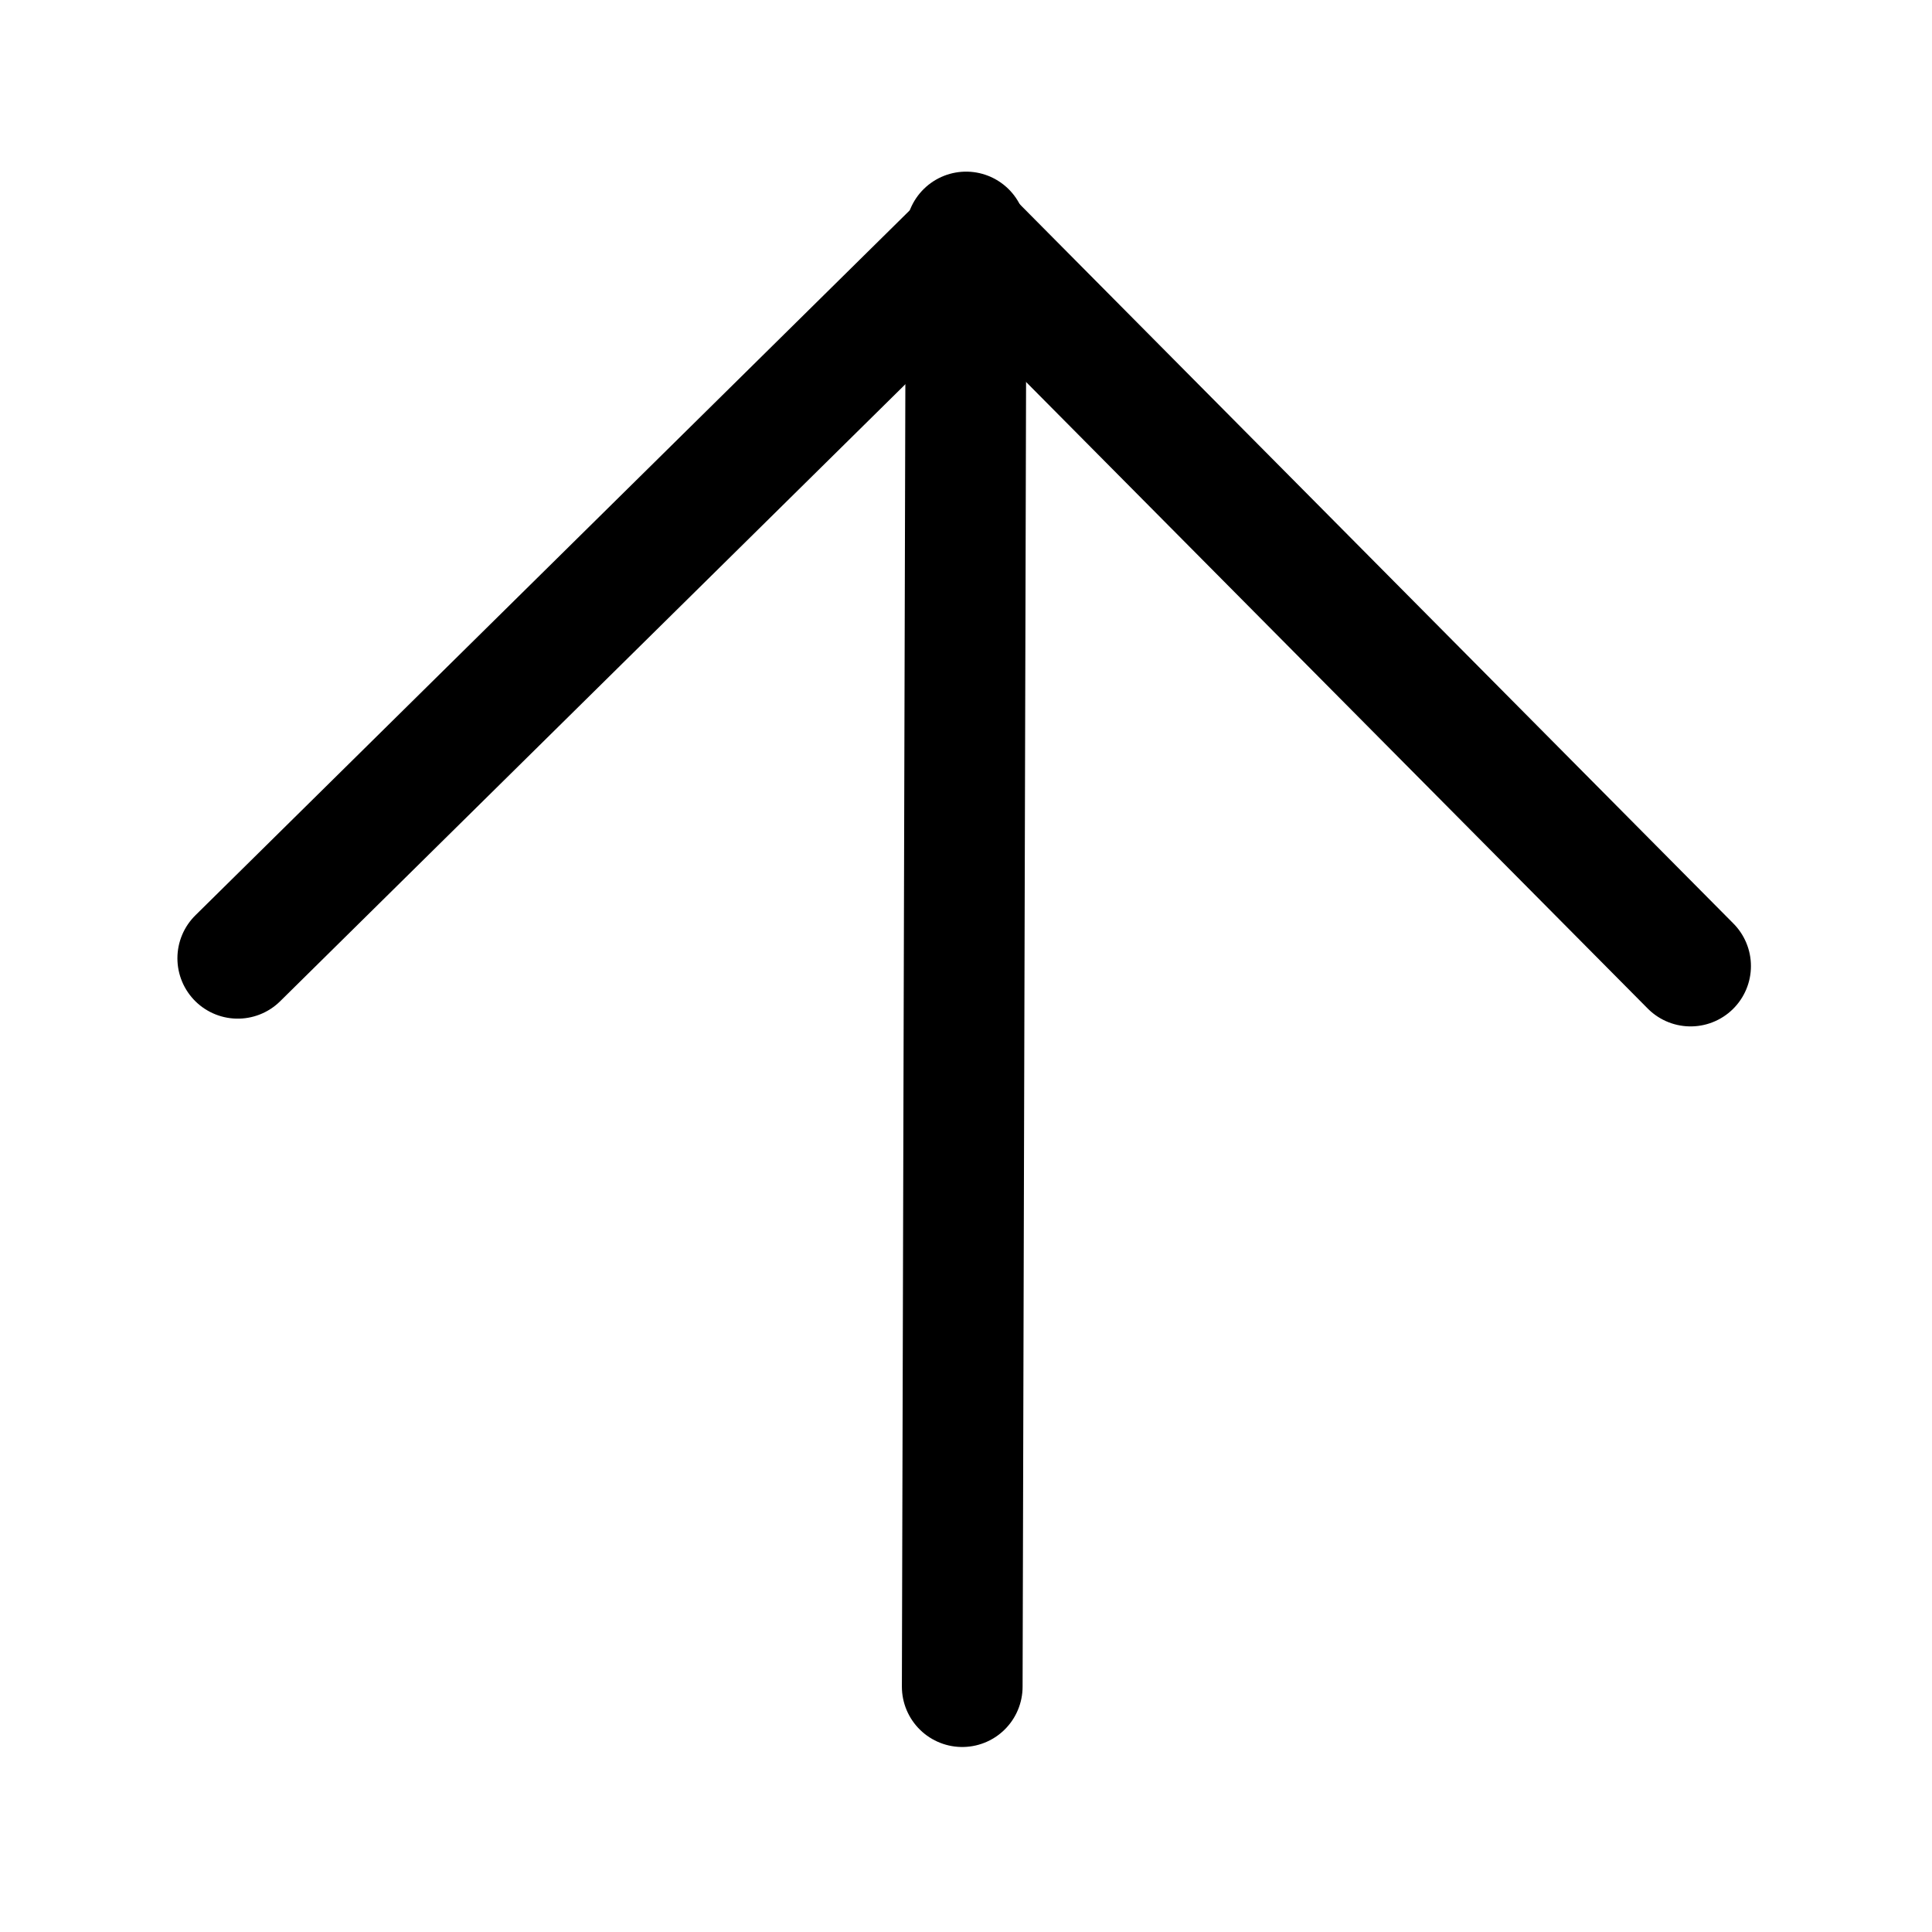
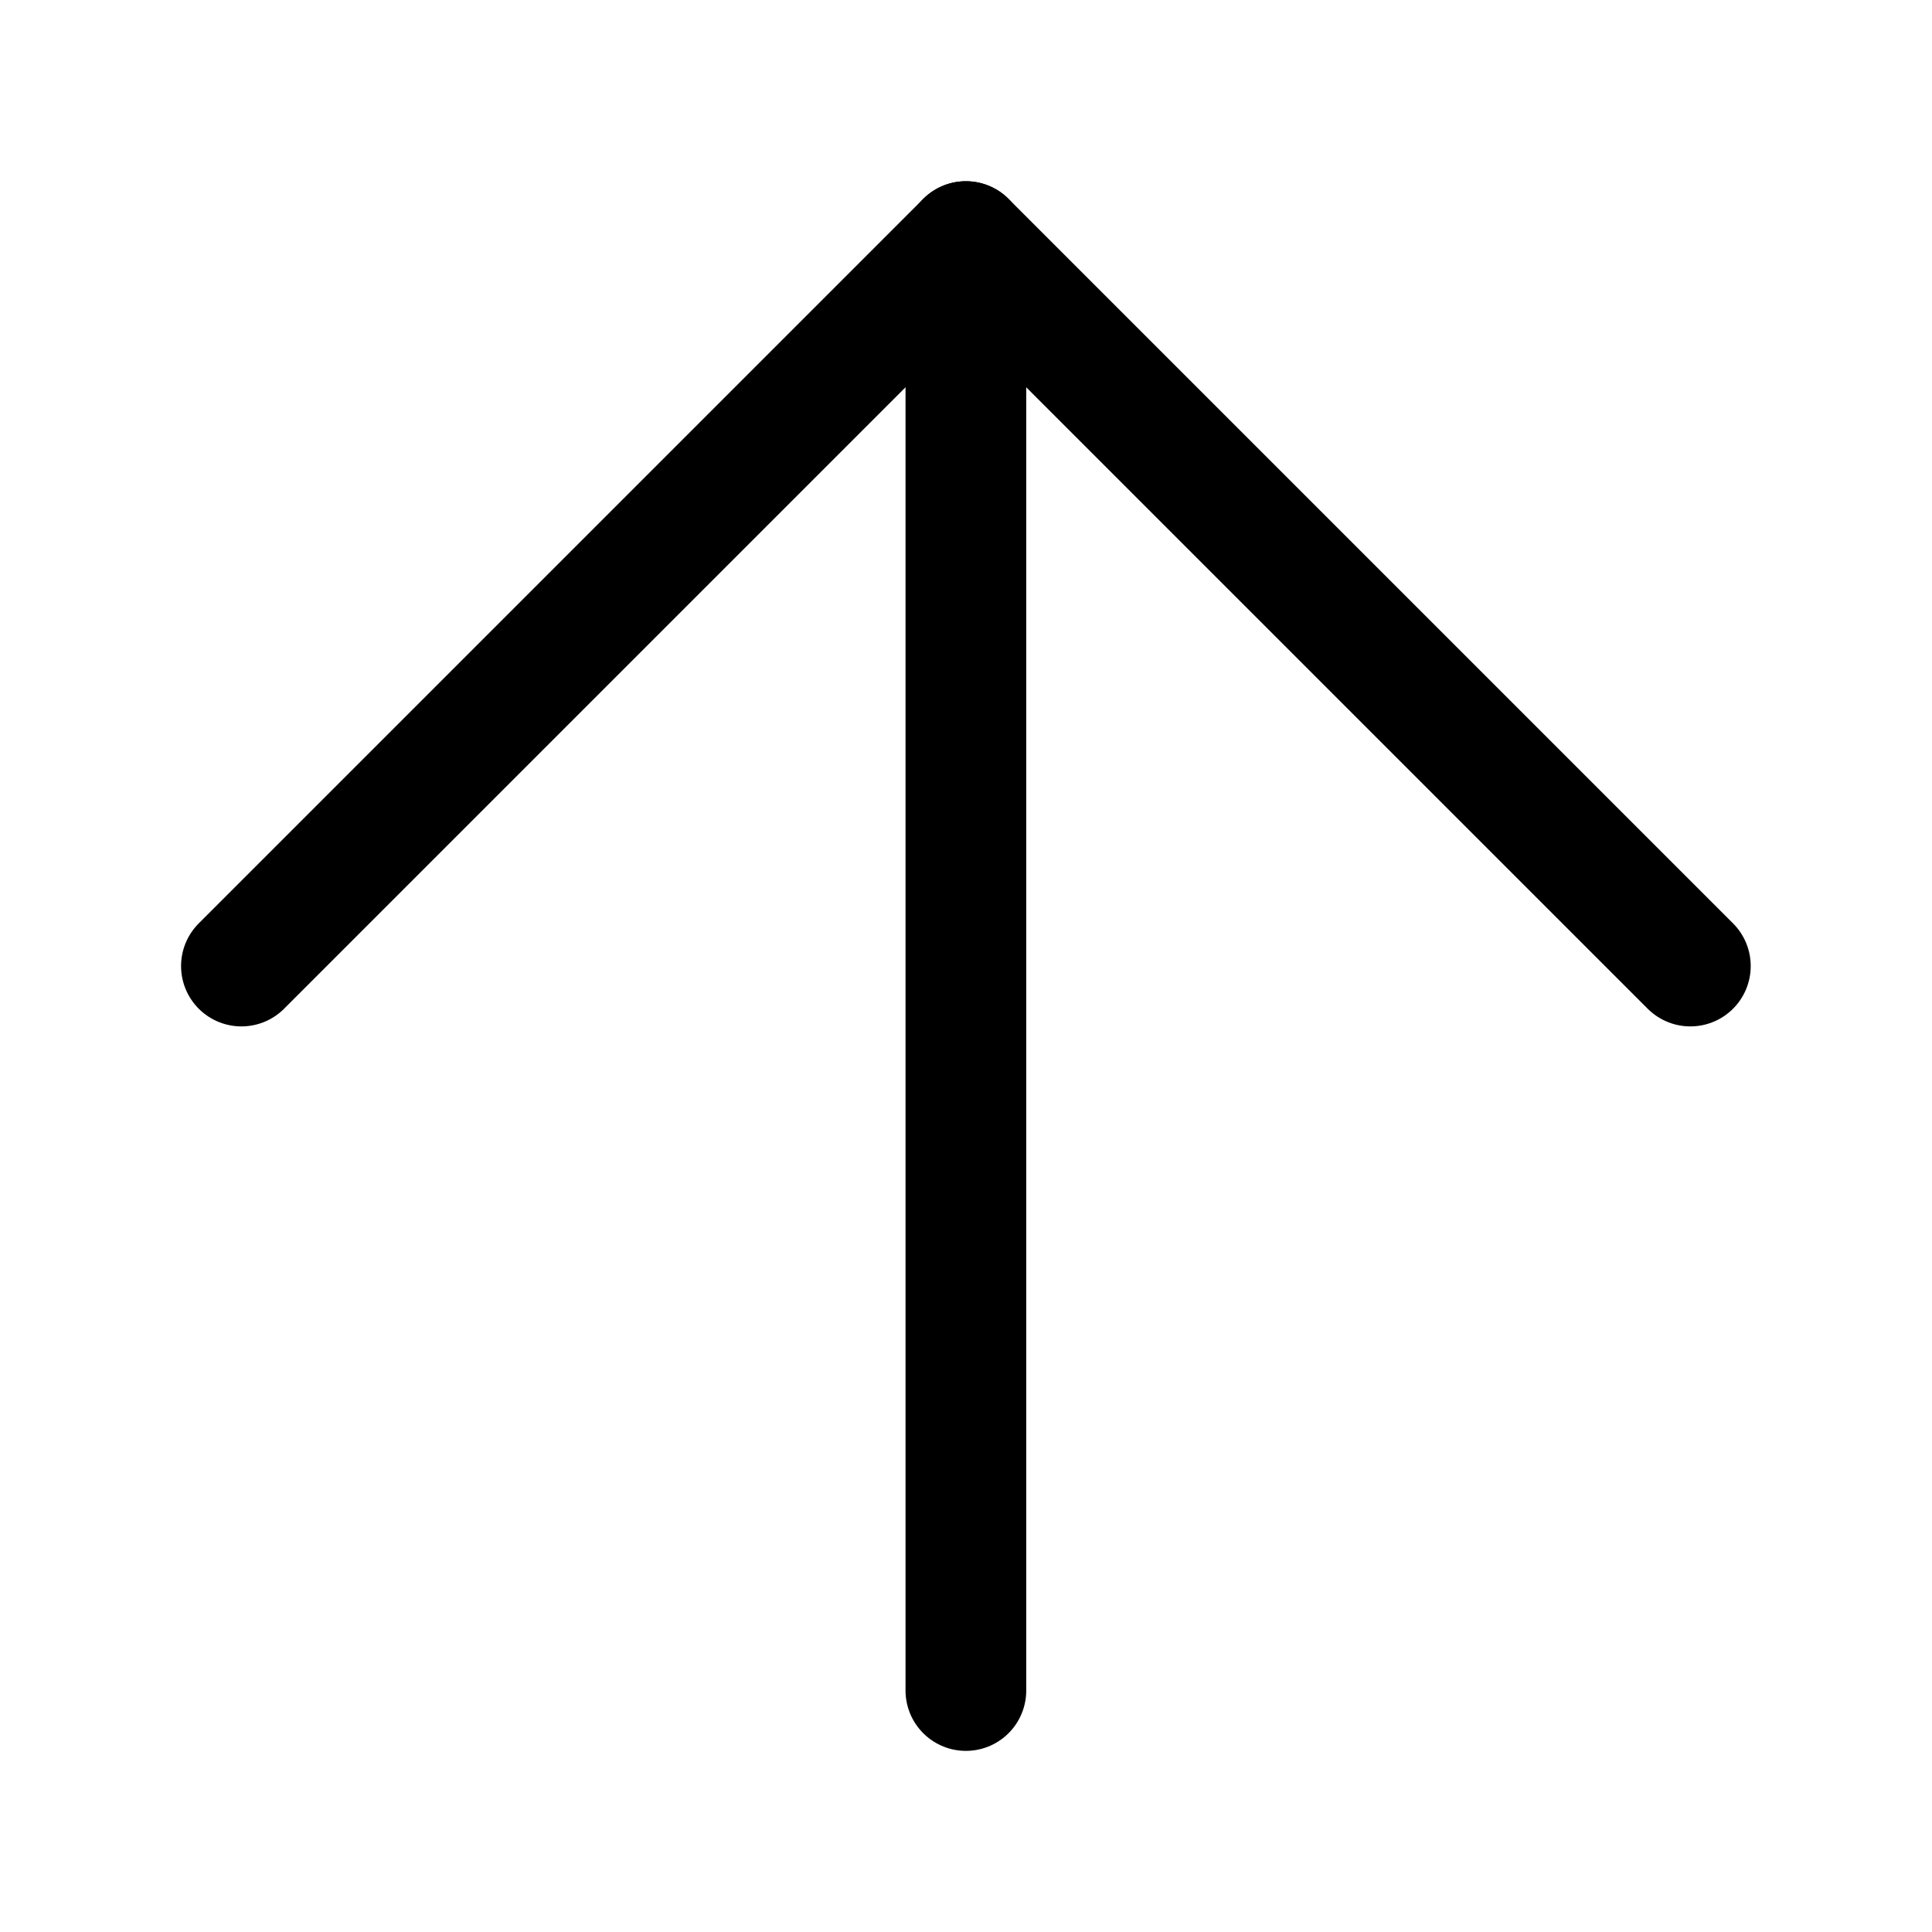
<svg xmlns="http://www.w3.org/2000/svg" id="svg8" version="1.1" viewBox="0 0 8.467 8.467" height="32" width="32">
  <defs id="defs2" />
  <g transform="translate(0,-288.5333)" id="layer1">
-     <path style="fill:none;stroke:#000000;stroke-width:0.529;stroke-linecap:round;stroke-linejoin:round;stroke-opacity:1;stroke-dasharray:none" d="m 4.217,295.925 0.017,-6.375" id="path330" />
-     <path style="fill:none;stroke:#000000;stroke-width:0.529;stroke-linecap:round;stroke-linejoin:round;stroke-opacity:1;stroke-dasharray:none" d="m 1.042,292.733 3.2,-3.158 3.167,3.192" id="path332" />
+     <path style="fill:none;stroke:#000000;stroke-width:0.529;stroke-linecap:round;stroke-linejoin:round;stroke-dasharray:none;stroke-opacity:1" d="m 4.233,295.942 v -6.35" id="path330" />
+     <path style="fill:none;stroke:#000000;stroke-width:0.529;stroke-linecap:round;stroke-linejoin:round;stroke-dasharray:none;stroke-opacity:1" d="m 1.058,292.767 3.175,-3.175 3.175,3.175" id="path332" />
  </g>
</svg>
